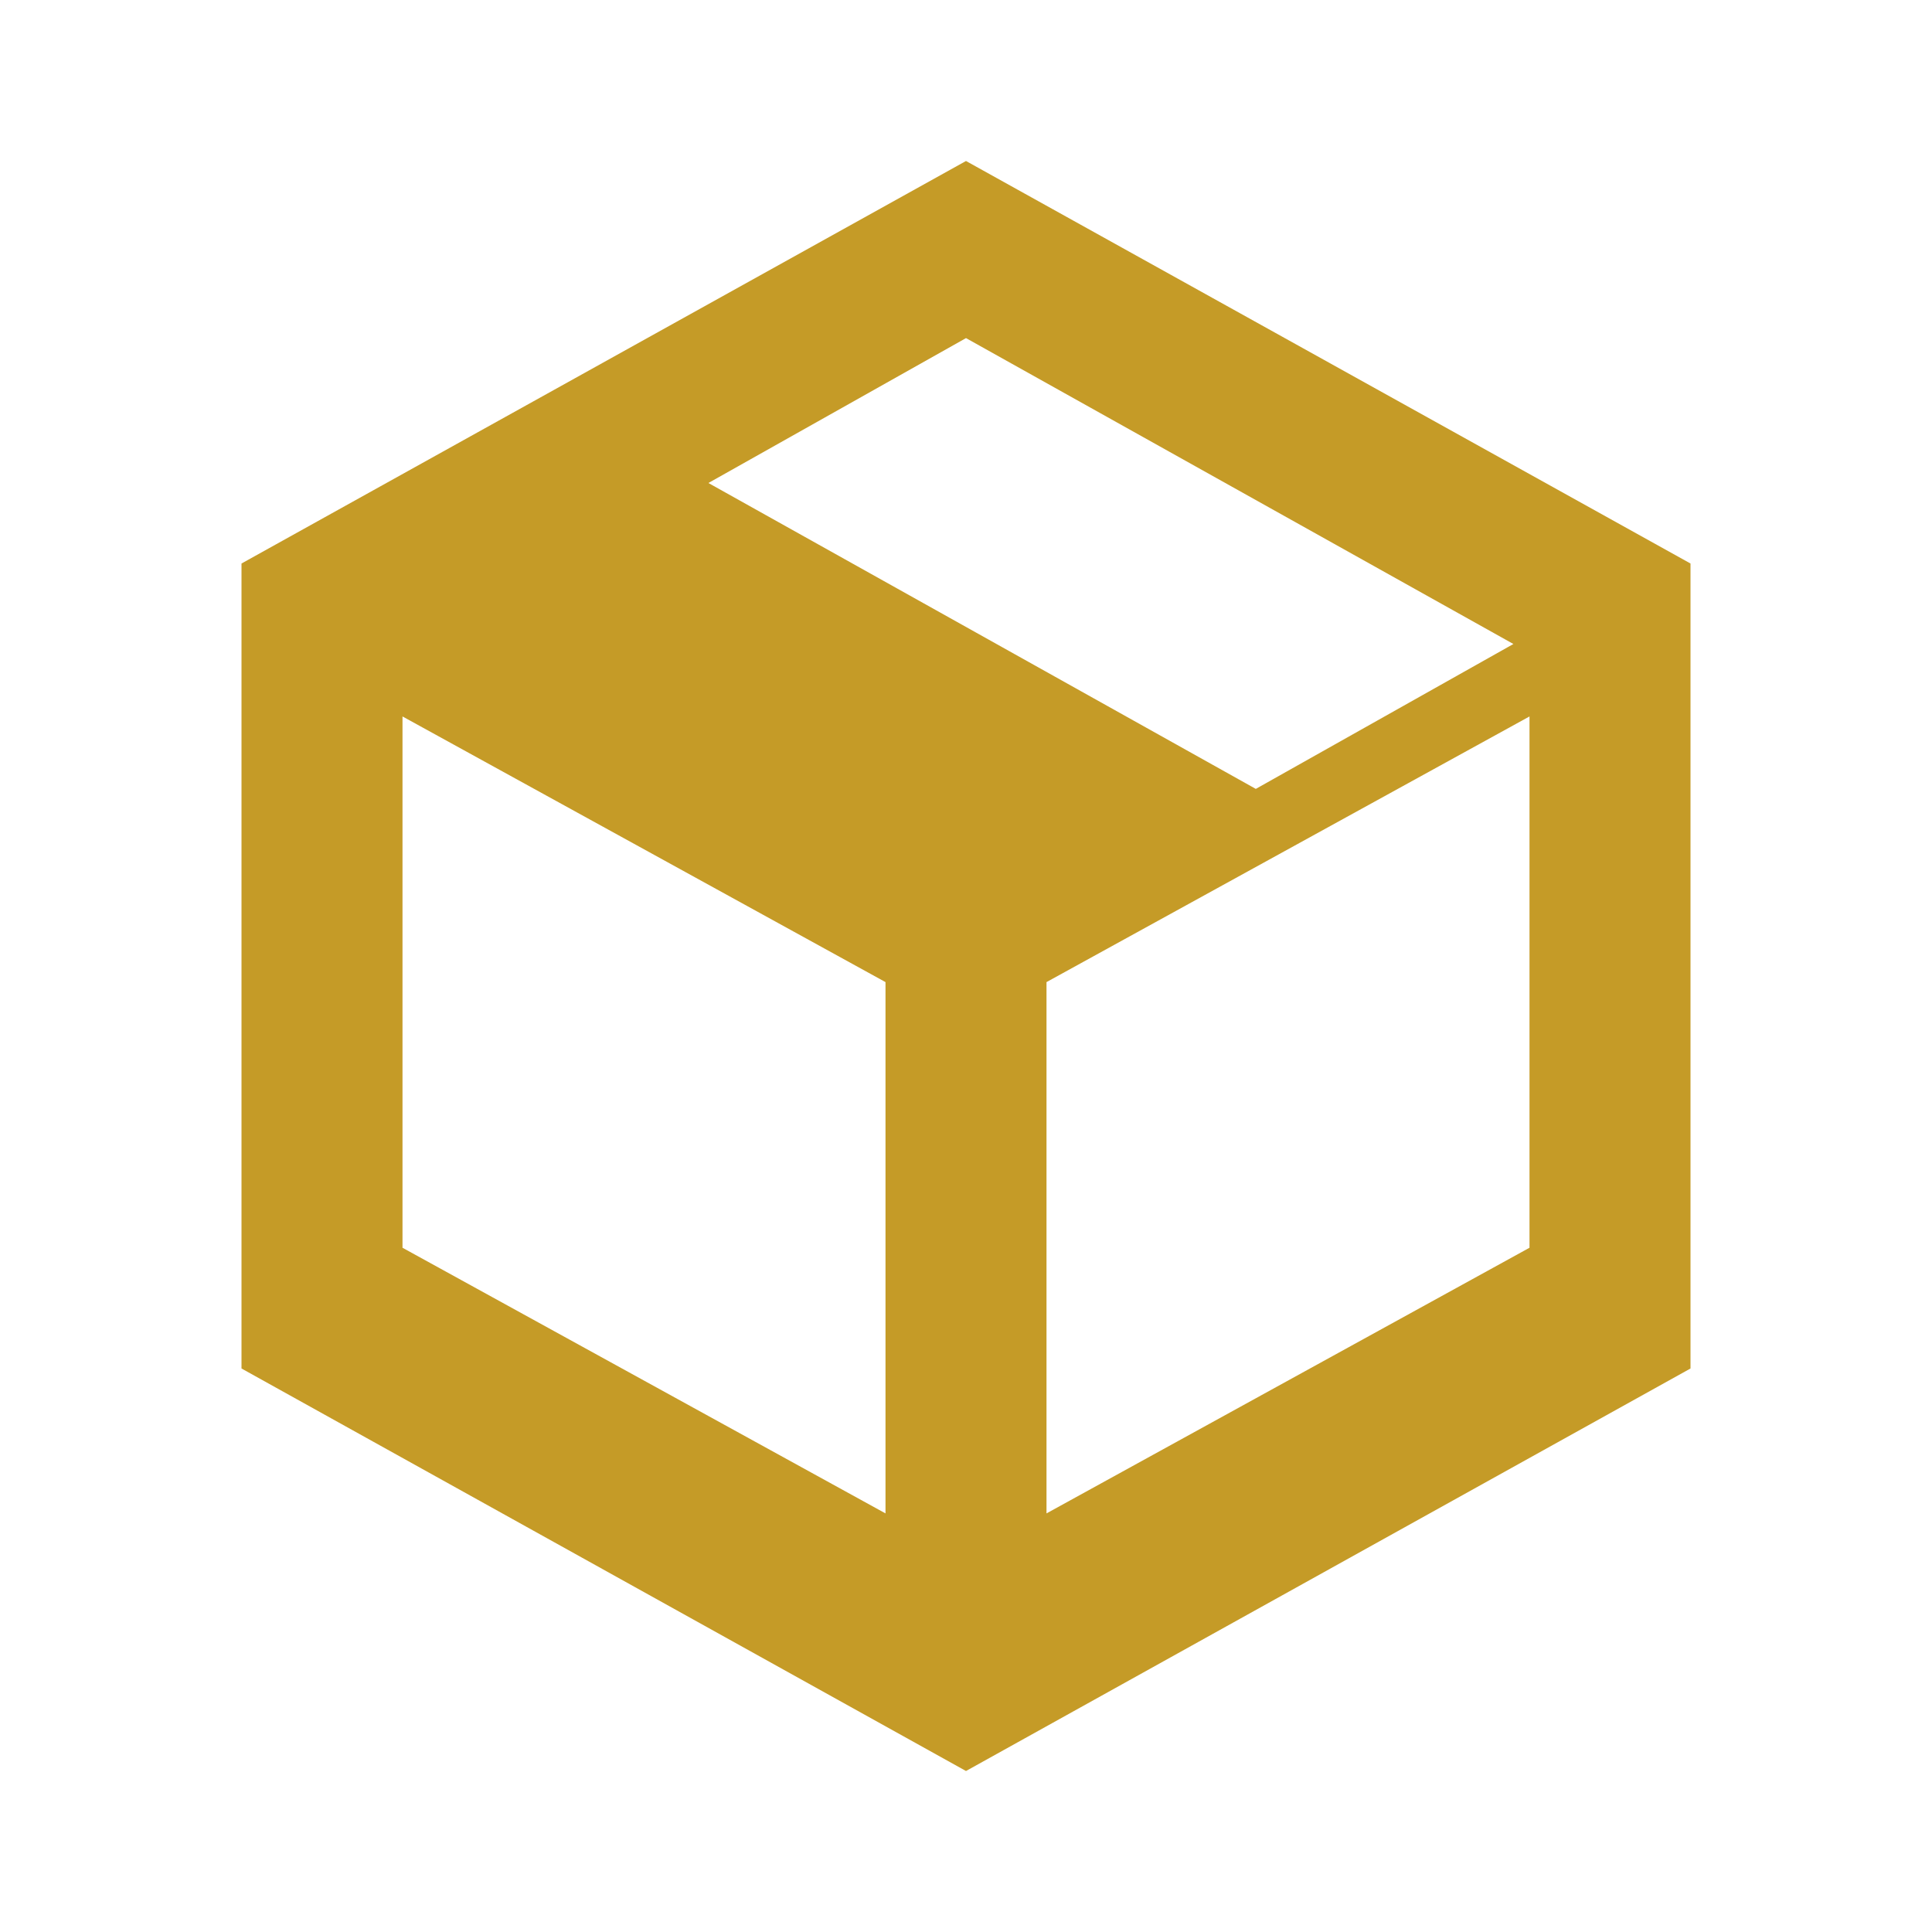
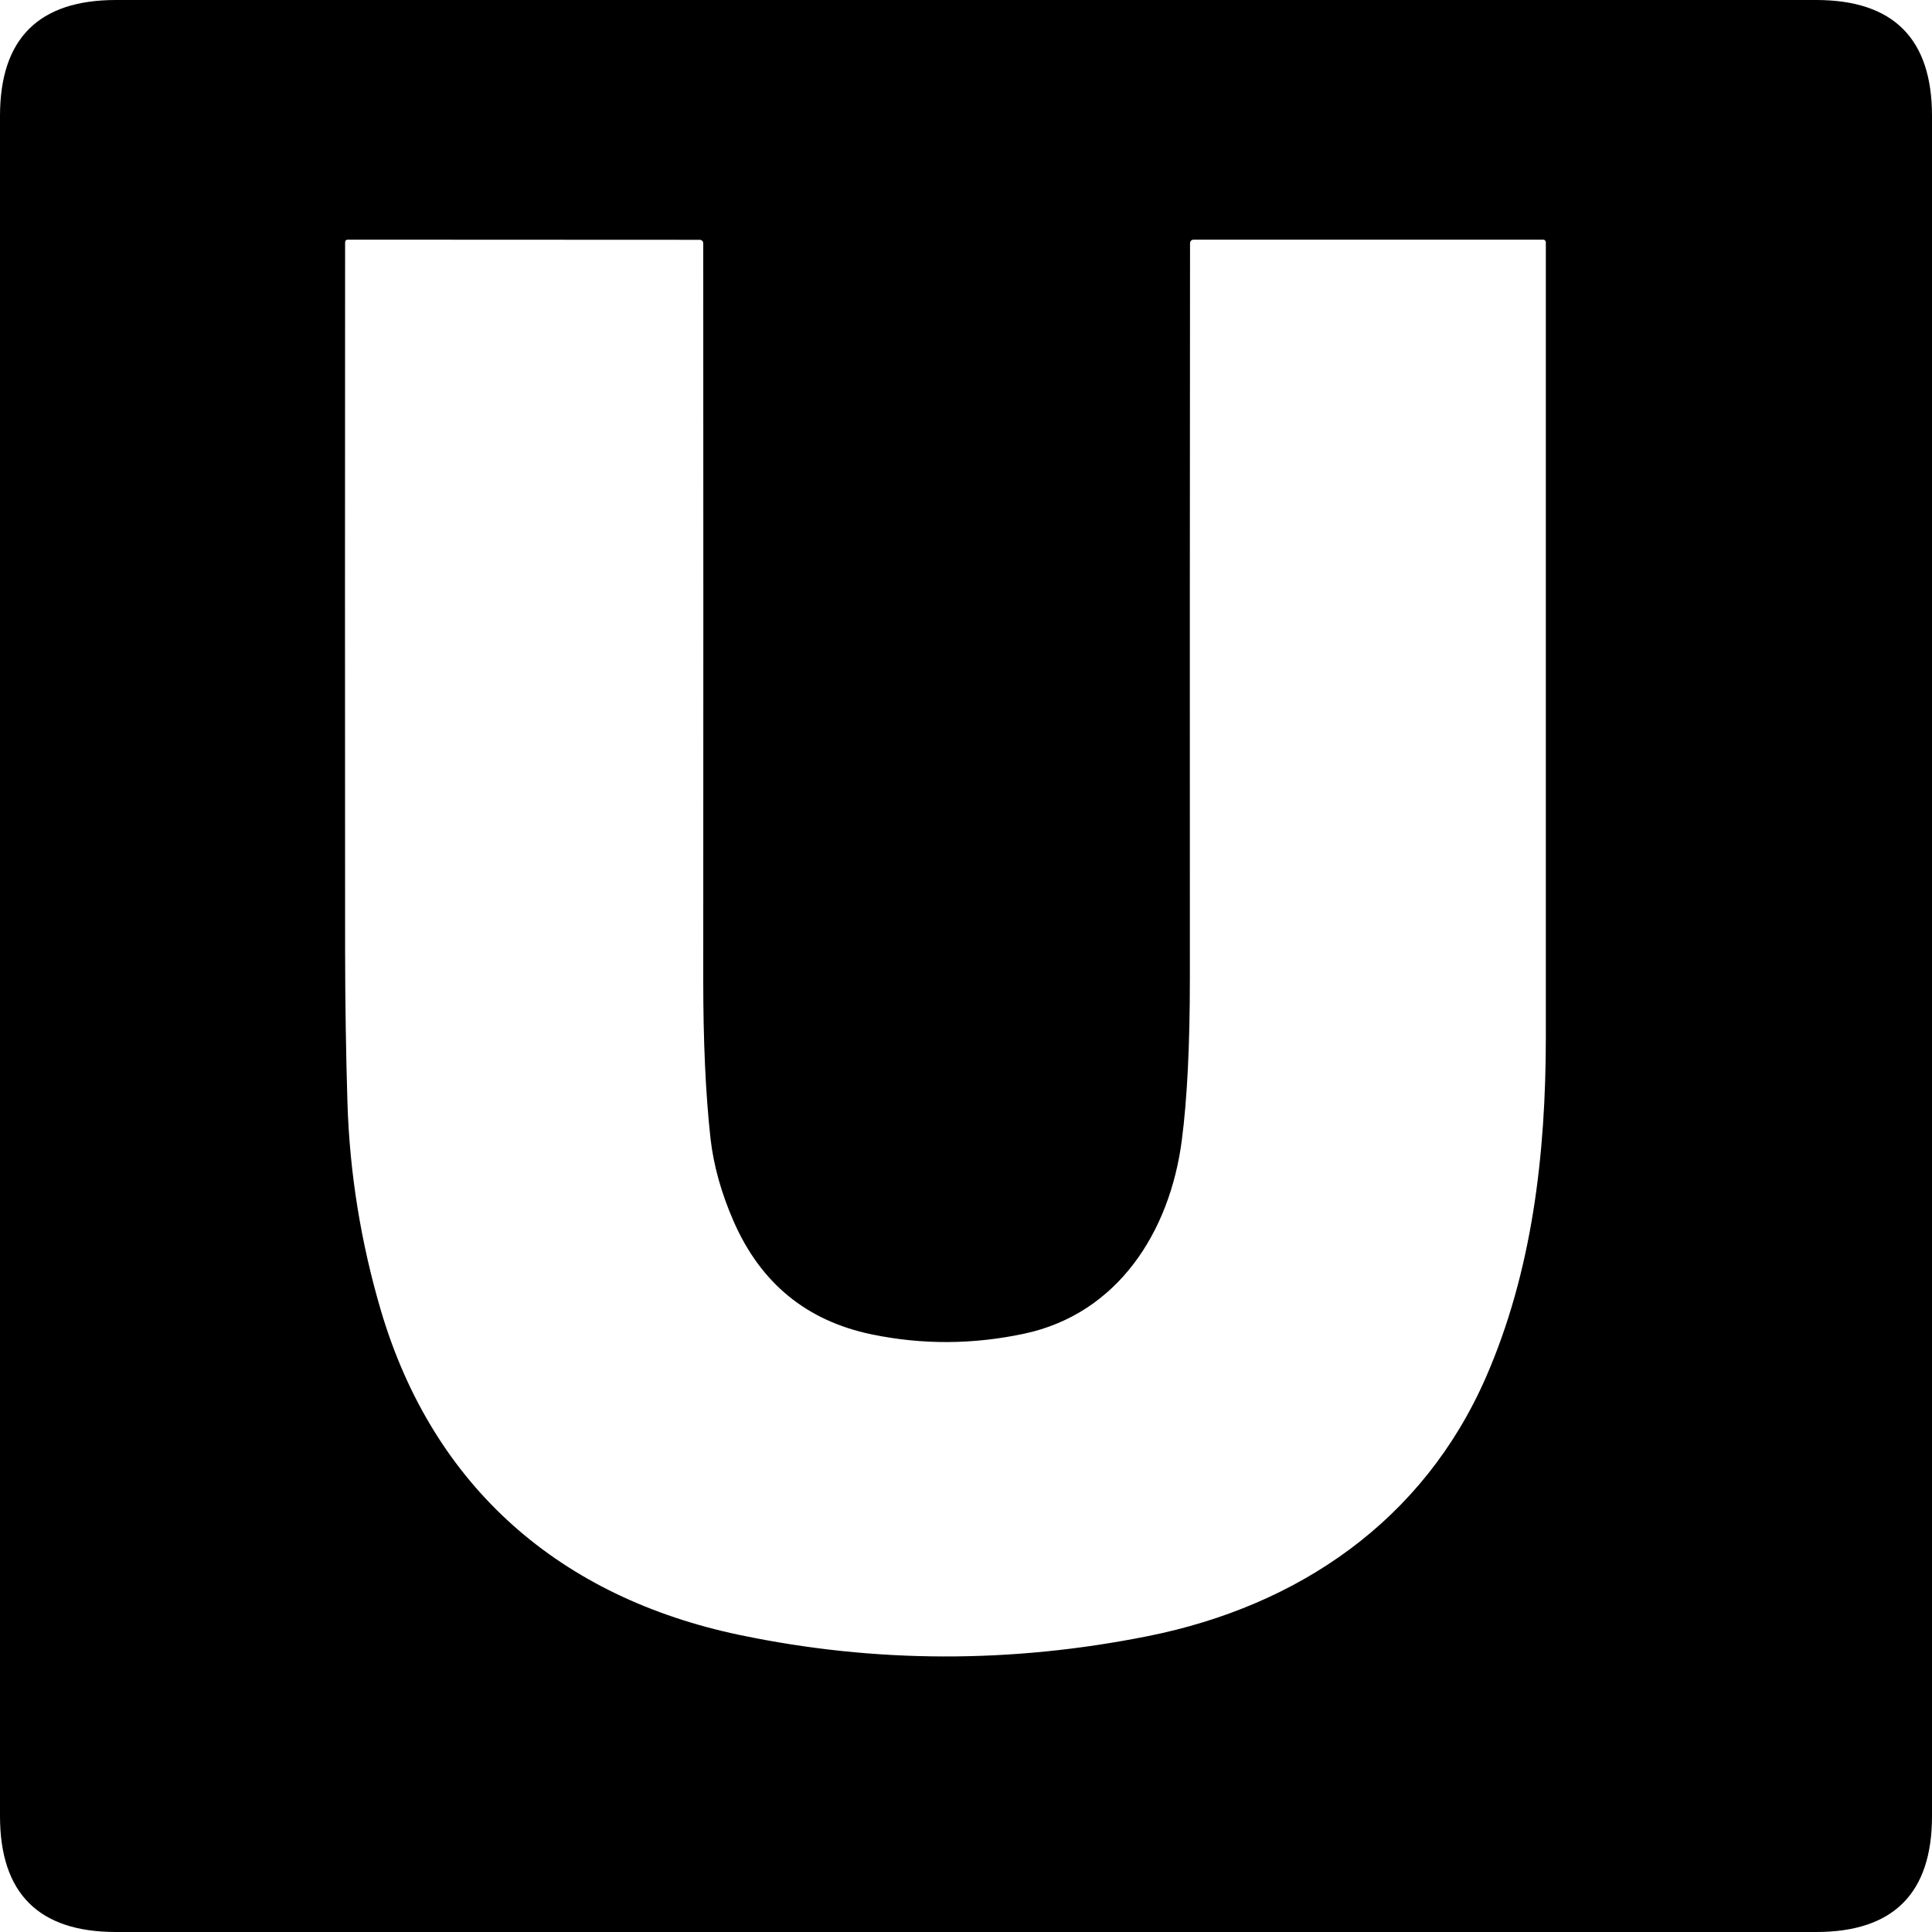
- <svg xmlns="http://www.w3.org/2000/svg" viewBox="0 0 24 24" fill="none">
-   <path d="M12 2L3 7v10l9 5 9-5V7l-9-5zm0 2.2l6.8 3.8-3.2 1.8L8.8 6l3.2-1.8zm-7 4.7l6 3.3v6.6l-6-3.3V8.9zm8 9.9v-6.6l6-3.3v6.6l-6 3.3z" fill="#C59B27" />
+ <svg xmlns="http://www.w3.org/2000/svg" width="1024" height="1024" viewBox="0 0 1024 1024" role="img">
+   <g transform="translate(0 0) scale(42.66667)">
+     <path d="M0 1.44V22.56Q0 24 1.44 24H22.56Q24 24 24 22.56V1.44Q24 0 22.56 0H1.44Q0 0 0 1.44Zm4.322 1.537 4.37.002a.043.043 0 0 1 .044.04 9542.6 9542.6 0 0 1 0 9.165c0 .75.029 1.403.09 1.957.038.336.134.68.287 1.03.336.769.907 1.237 1.715 1.405.626.13 1.258.127 1.893-.008 1.166-.248 1.813-1.268 1.96-2.404.067-.513.1-1.186.1-2.018-.001-3.15-.001-6.188.002-9.119 0-.033.017-.05.049-.05h4.338a.033.033 0 0 1 .033.033v9.869c0 1.465-.17 2.918-.746 4.234-.777 1.775-2.323 2.836-4.195 3.211-1.7.341-3.39.338-5.07-.013-2.226-.465-3.808-1.828-4.46-4.03-.249-.846-.389-1.708-.416-2.586a65.217 65.217 0 0 1-.029-1.88c-.002-3.037-.002-5.97 0-8.801 0-.024.011-.037.035-.037z" />
+   </g>
</svg>
